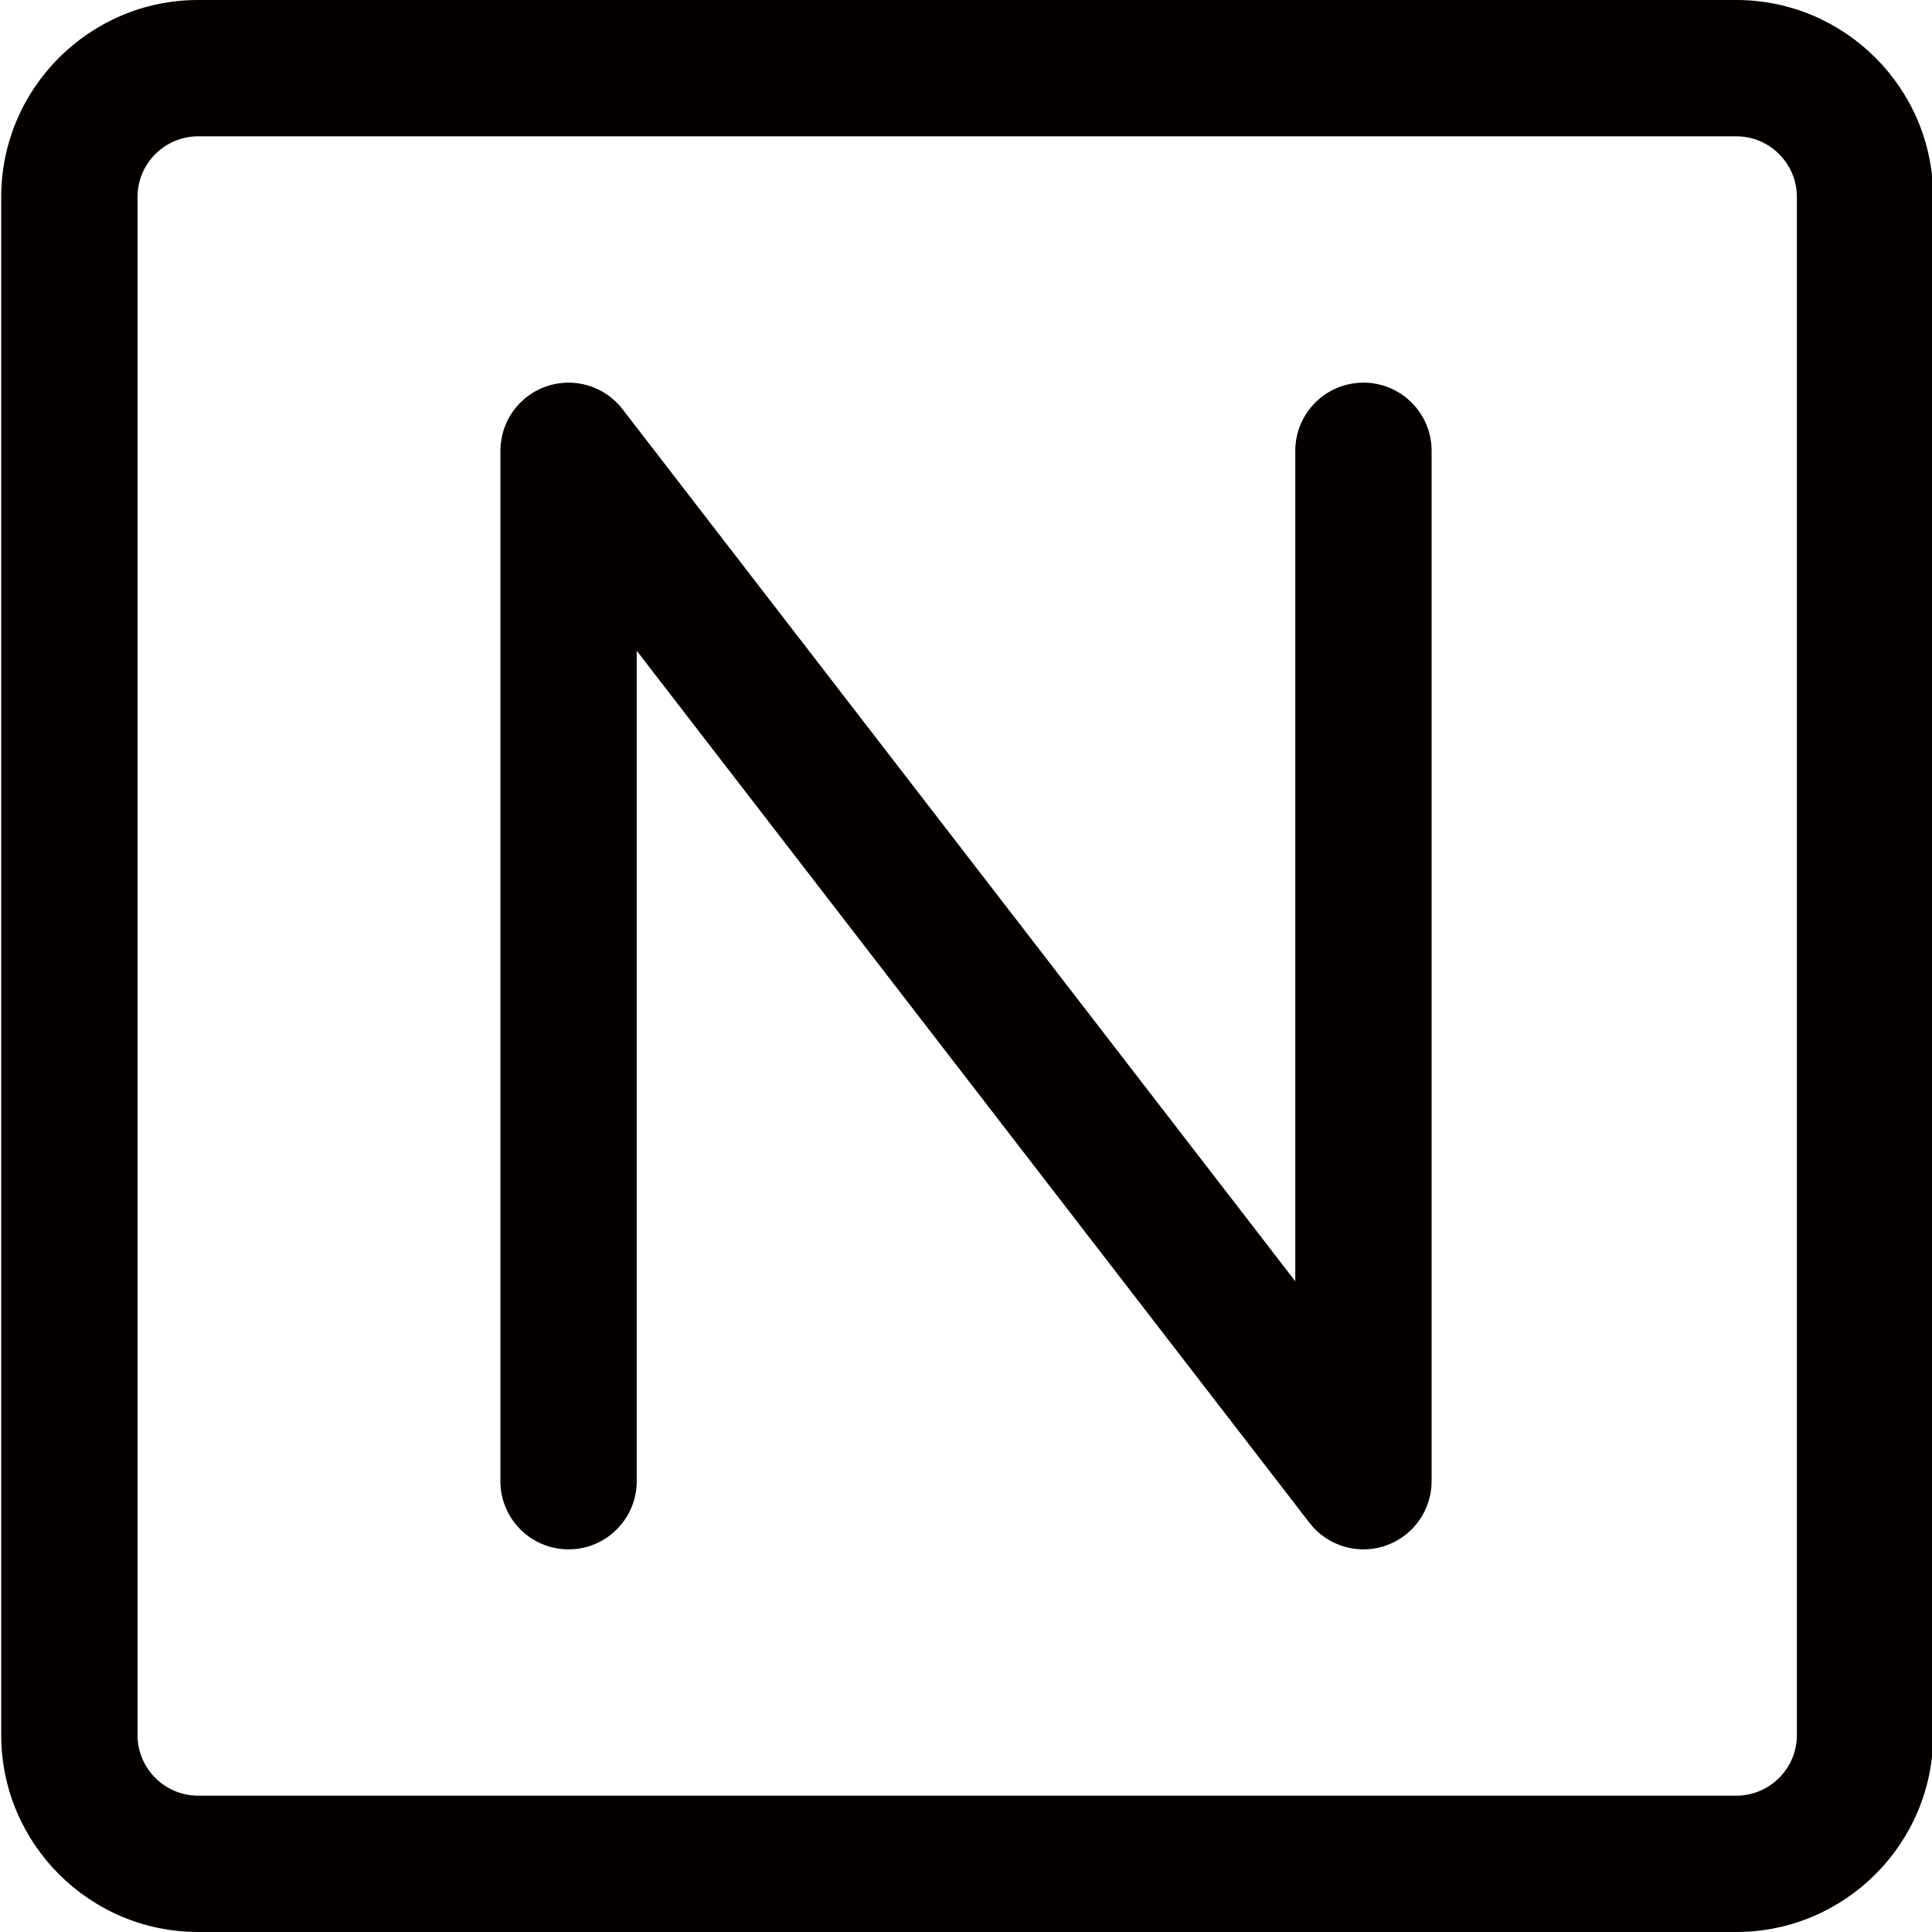
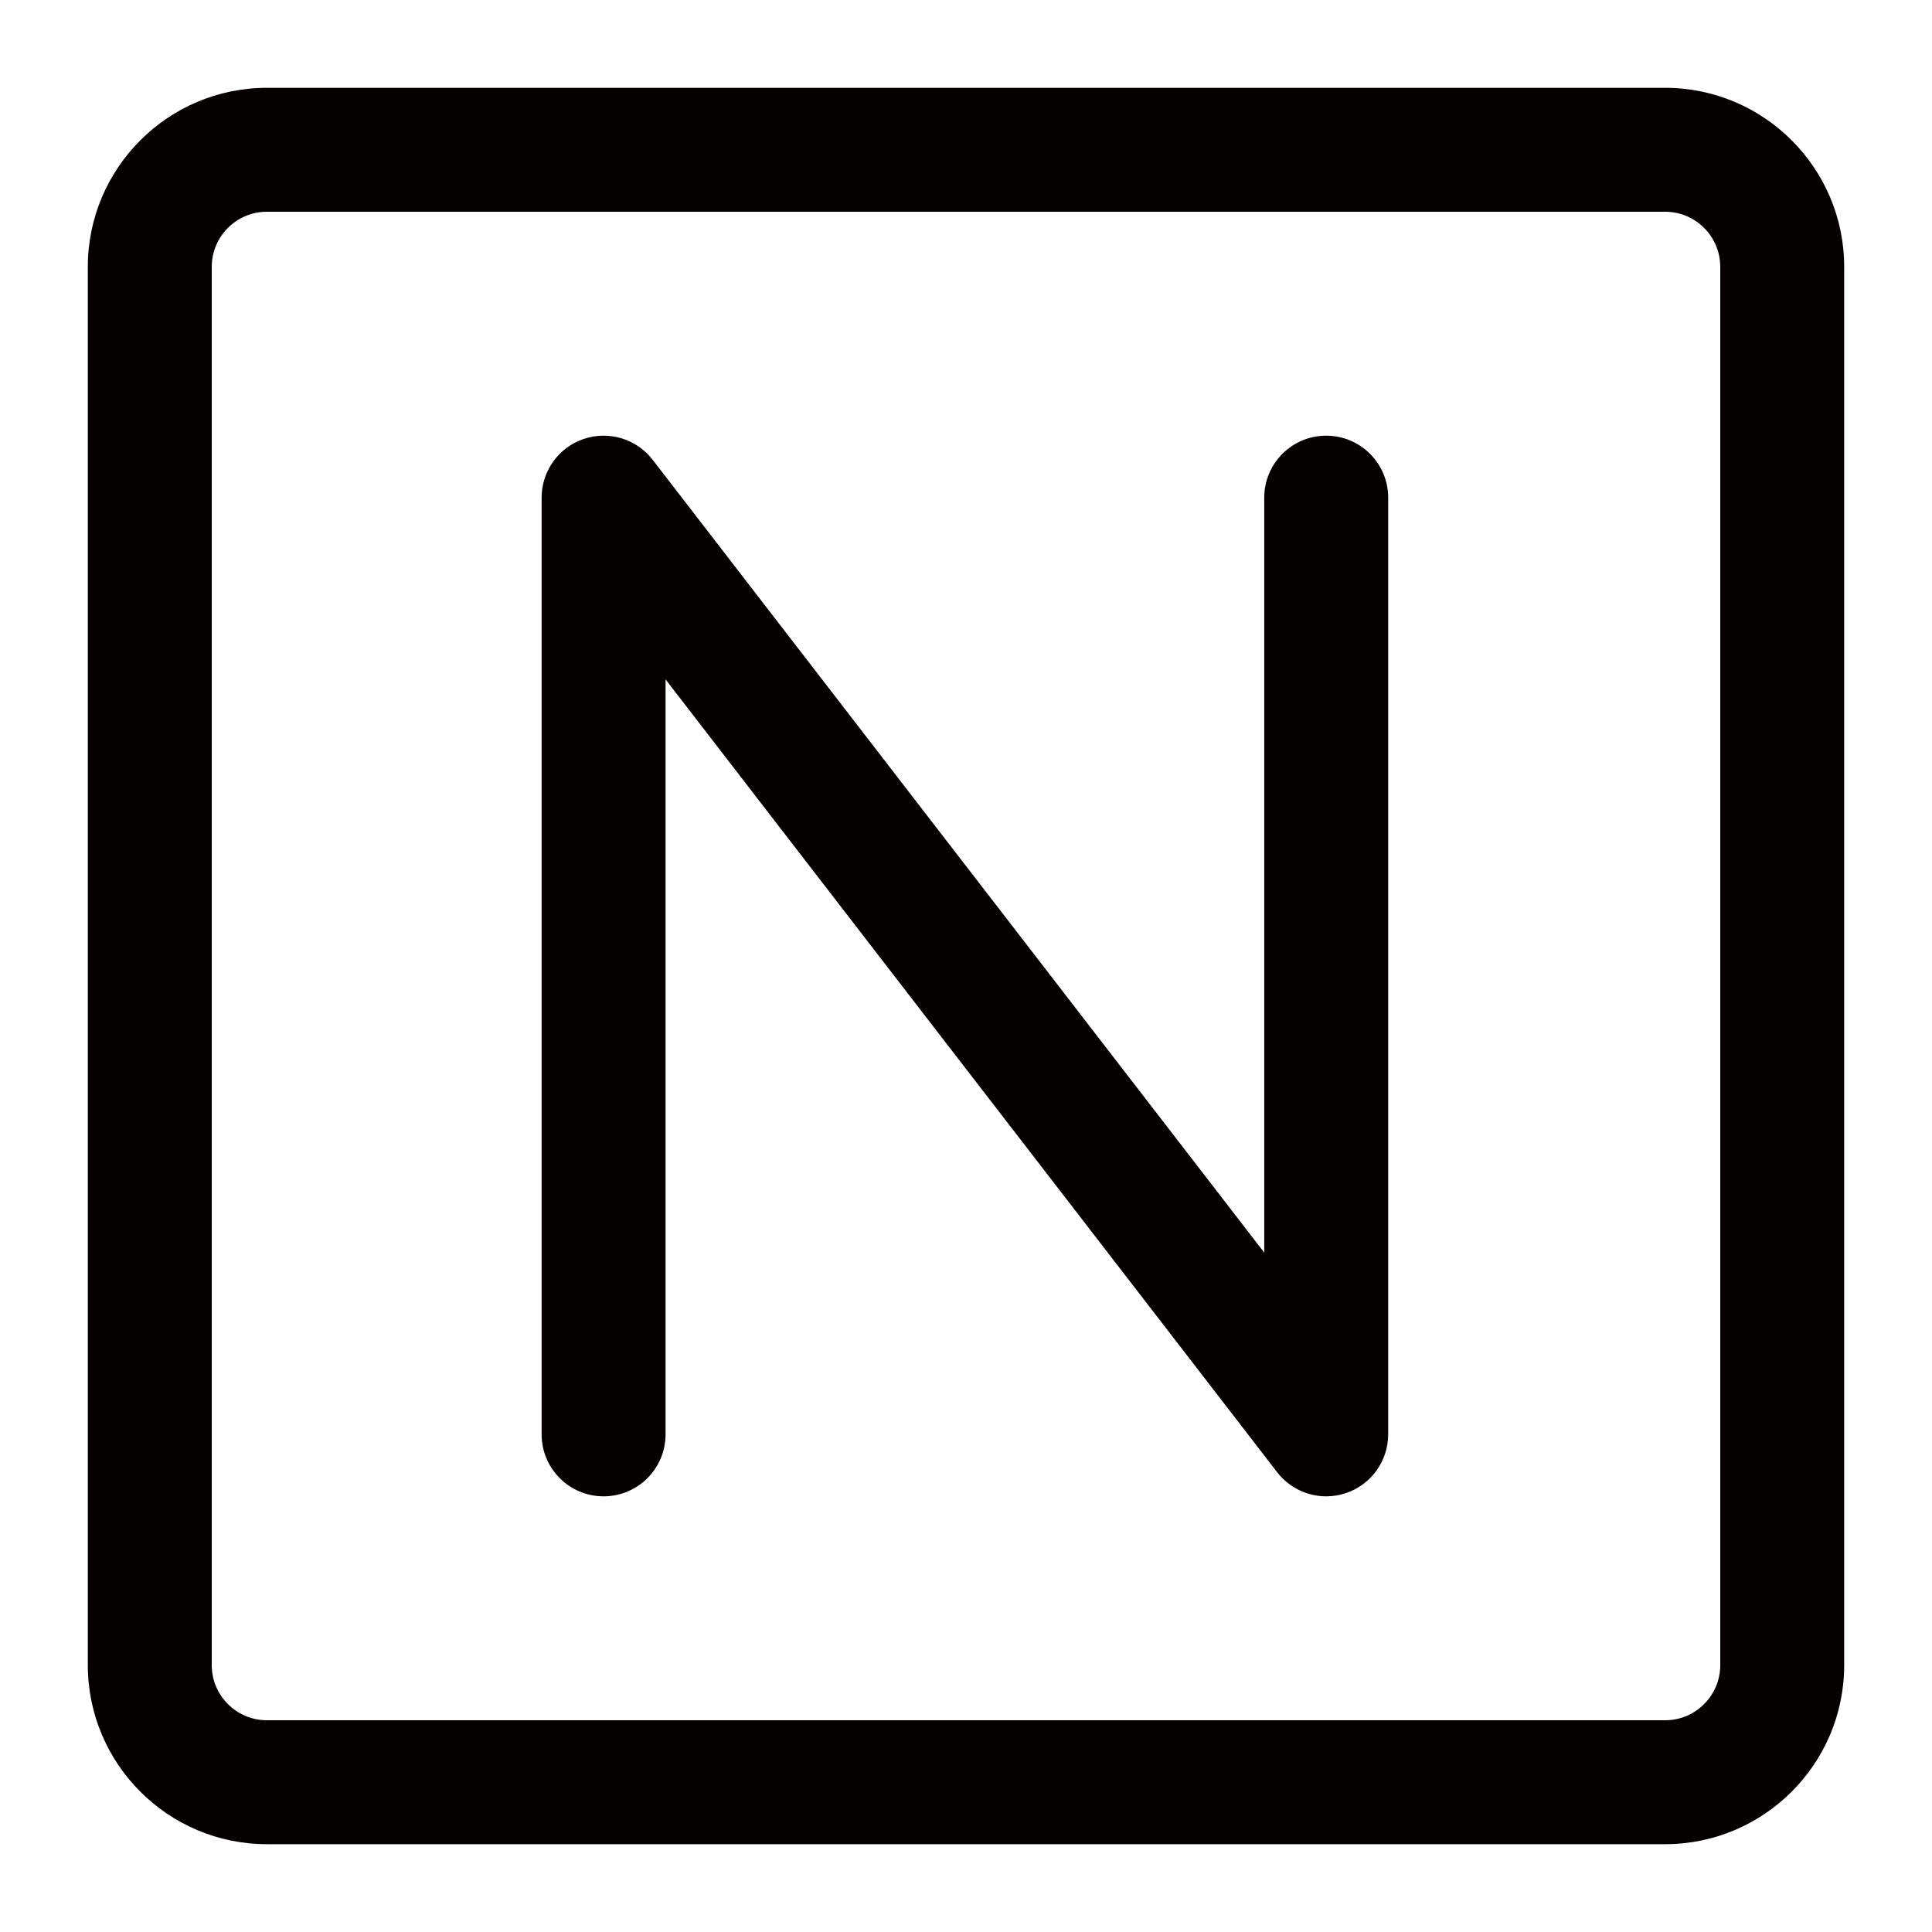
- <svg xmlns="http://www.w3.org/2000/svg" version="1.1" id="图层_1" x="0px" y="0px" viewBox="0 0 850.394 850.394" enable-background="new 0 0 850.394 850.394" xml:space="preserve">
+ <svg xmlns="http://www.w3.org/2000/svg" version="1.1" id="图层_1" x="0px" y="0px" viewBox="-41.988 -42.52 935.432 935.432" xml:space="preserve">
  <g>
    <path fill="#040000" d="M764.232,0H87.225C39.422,0,0.532,38.891,0.532,86.693V763.7c0,47.803,38.89,86.693,86.693,86.693h677.007   c47.803,0,86.692-38.891,86.692-86.693V86.693C850.925,38.891,812.035,0,764.232,0z M790.925,763.7   c0,14.719-11.975,26.693-26.692,26.693H87.225c-14.718,0-26.693-11.975-26.693-26.693V86.693C60.532,71.975,72.507,60,87.225,60   h677.007c14.718,0,26.692,11.975,26.692,26.693V763.7z" />
    <path fill="#040000" d="M600.135,168.425c-16.568,0-30,13.432-30,30v365.539L274.012,180.101   c-7.842-10.165-21.282-14.215-33.433-10.071c-12.151,4.143-20.32,15.558-20.32,28.396v453.543c0,16.568,13.432,30,30,30   s30-13.432,30-30V286.43l296.122,383.863c5.792,7.507,14.635,11.678,23.759,11.678c3.23,0,6.498-0.523,9.675-1.606   c12.151-4.143,20.32-15.558,20.32-28.396V198.425C630.135,181.857,616.703,168.425,600.135,168.425z" />
  </g>
</svg>
